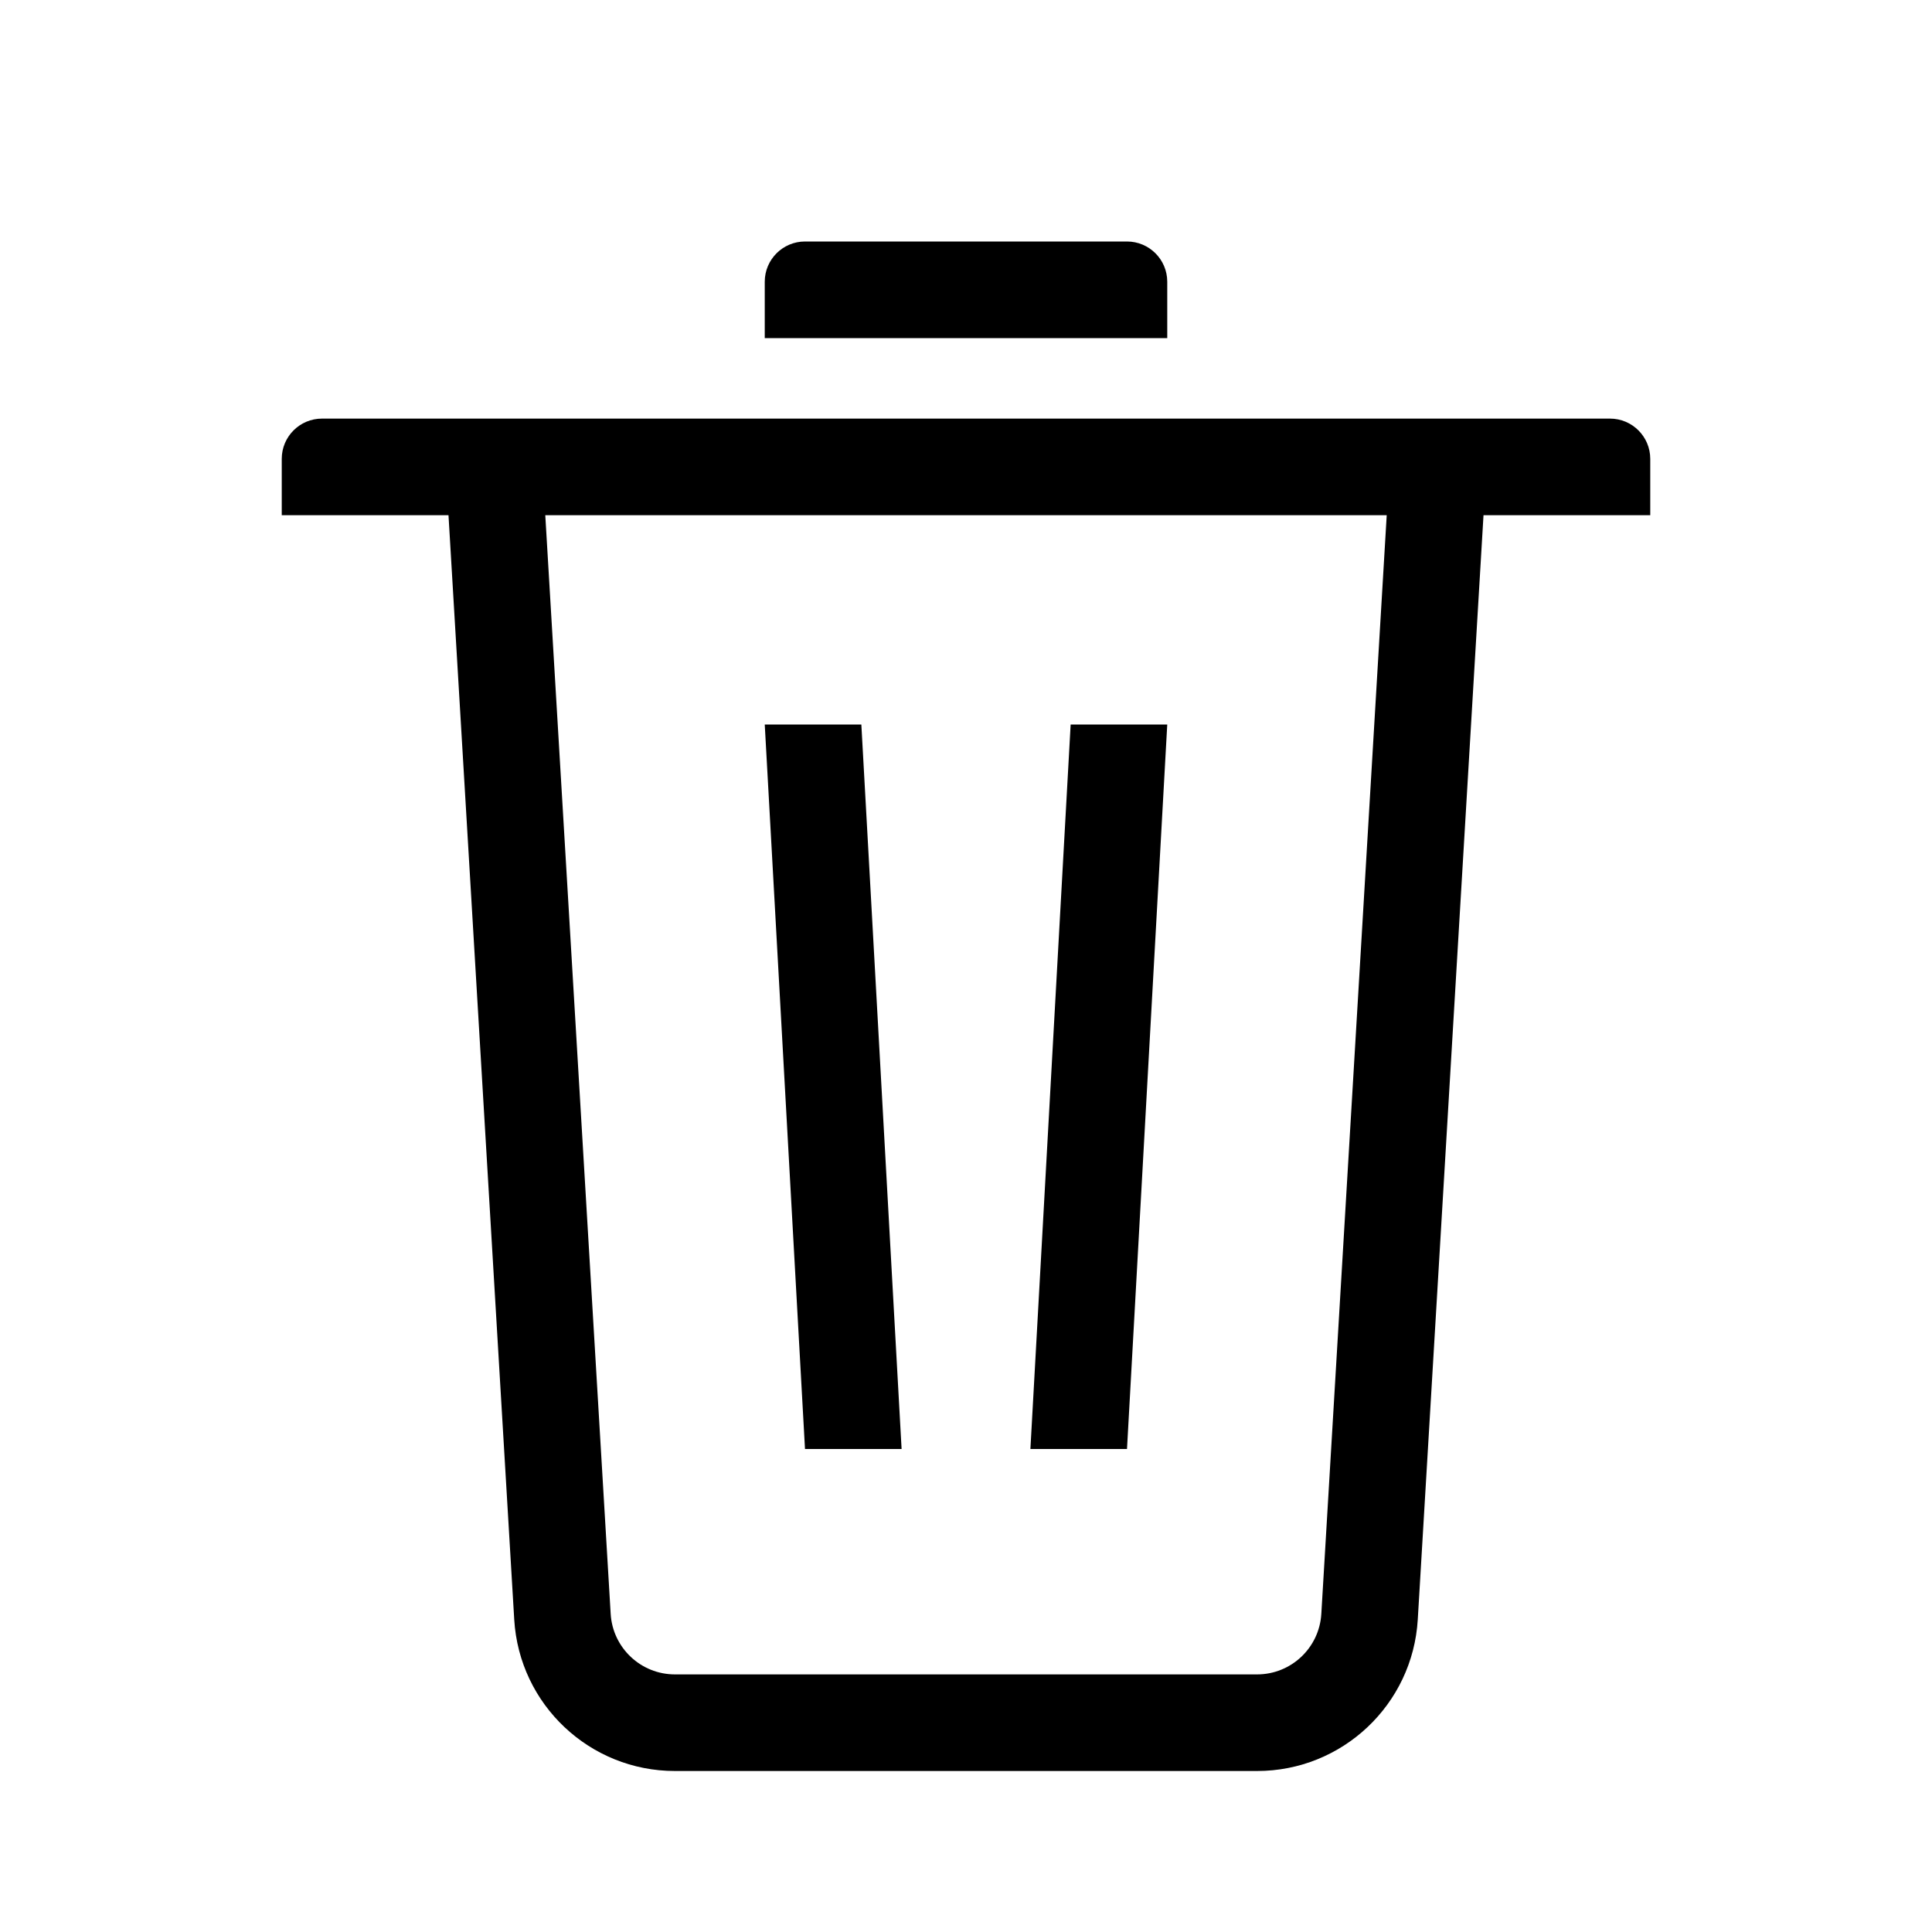
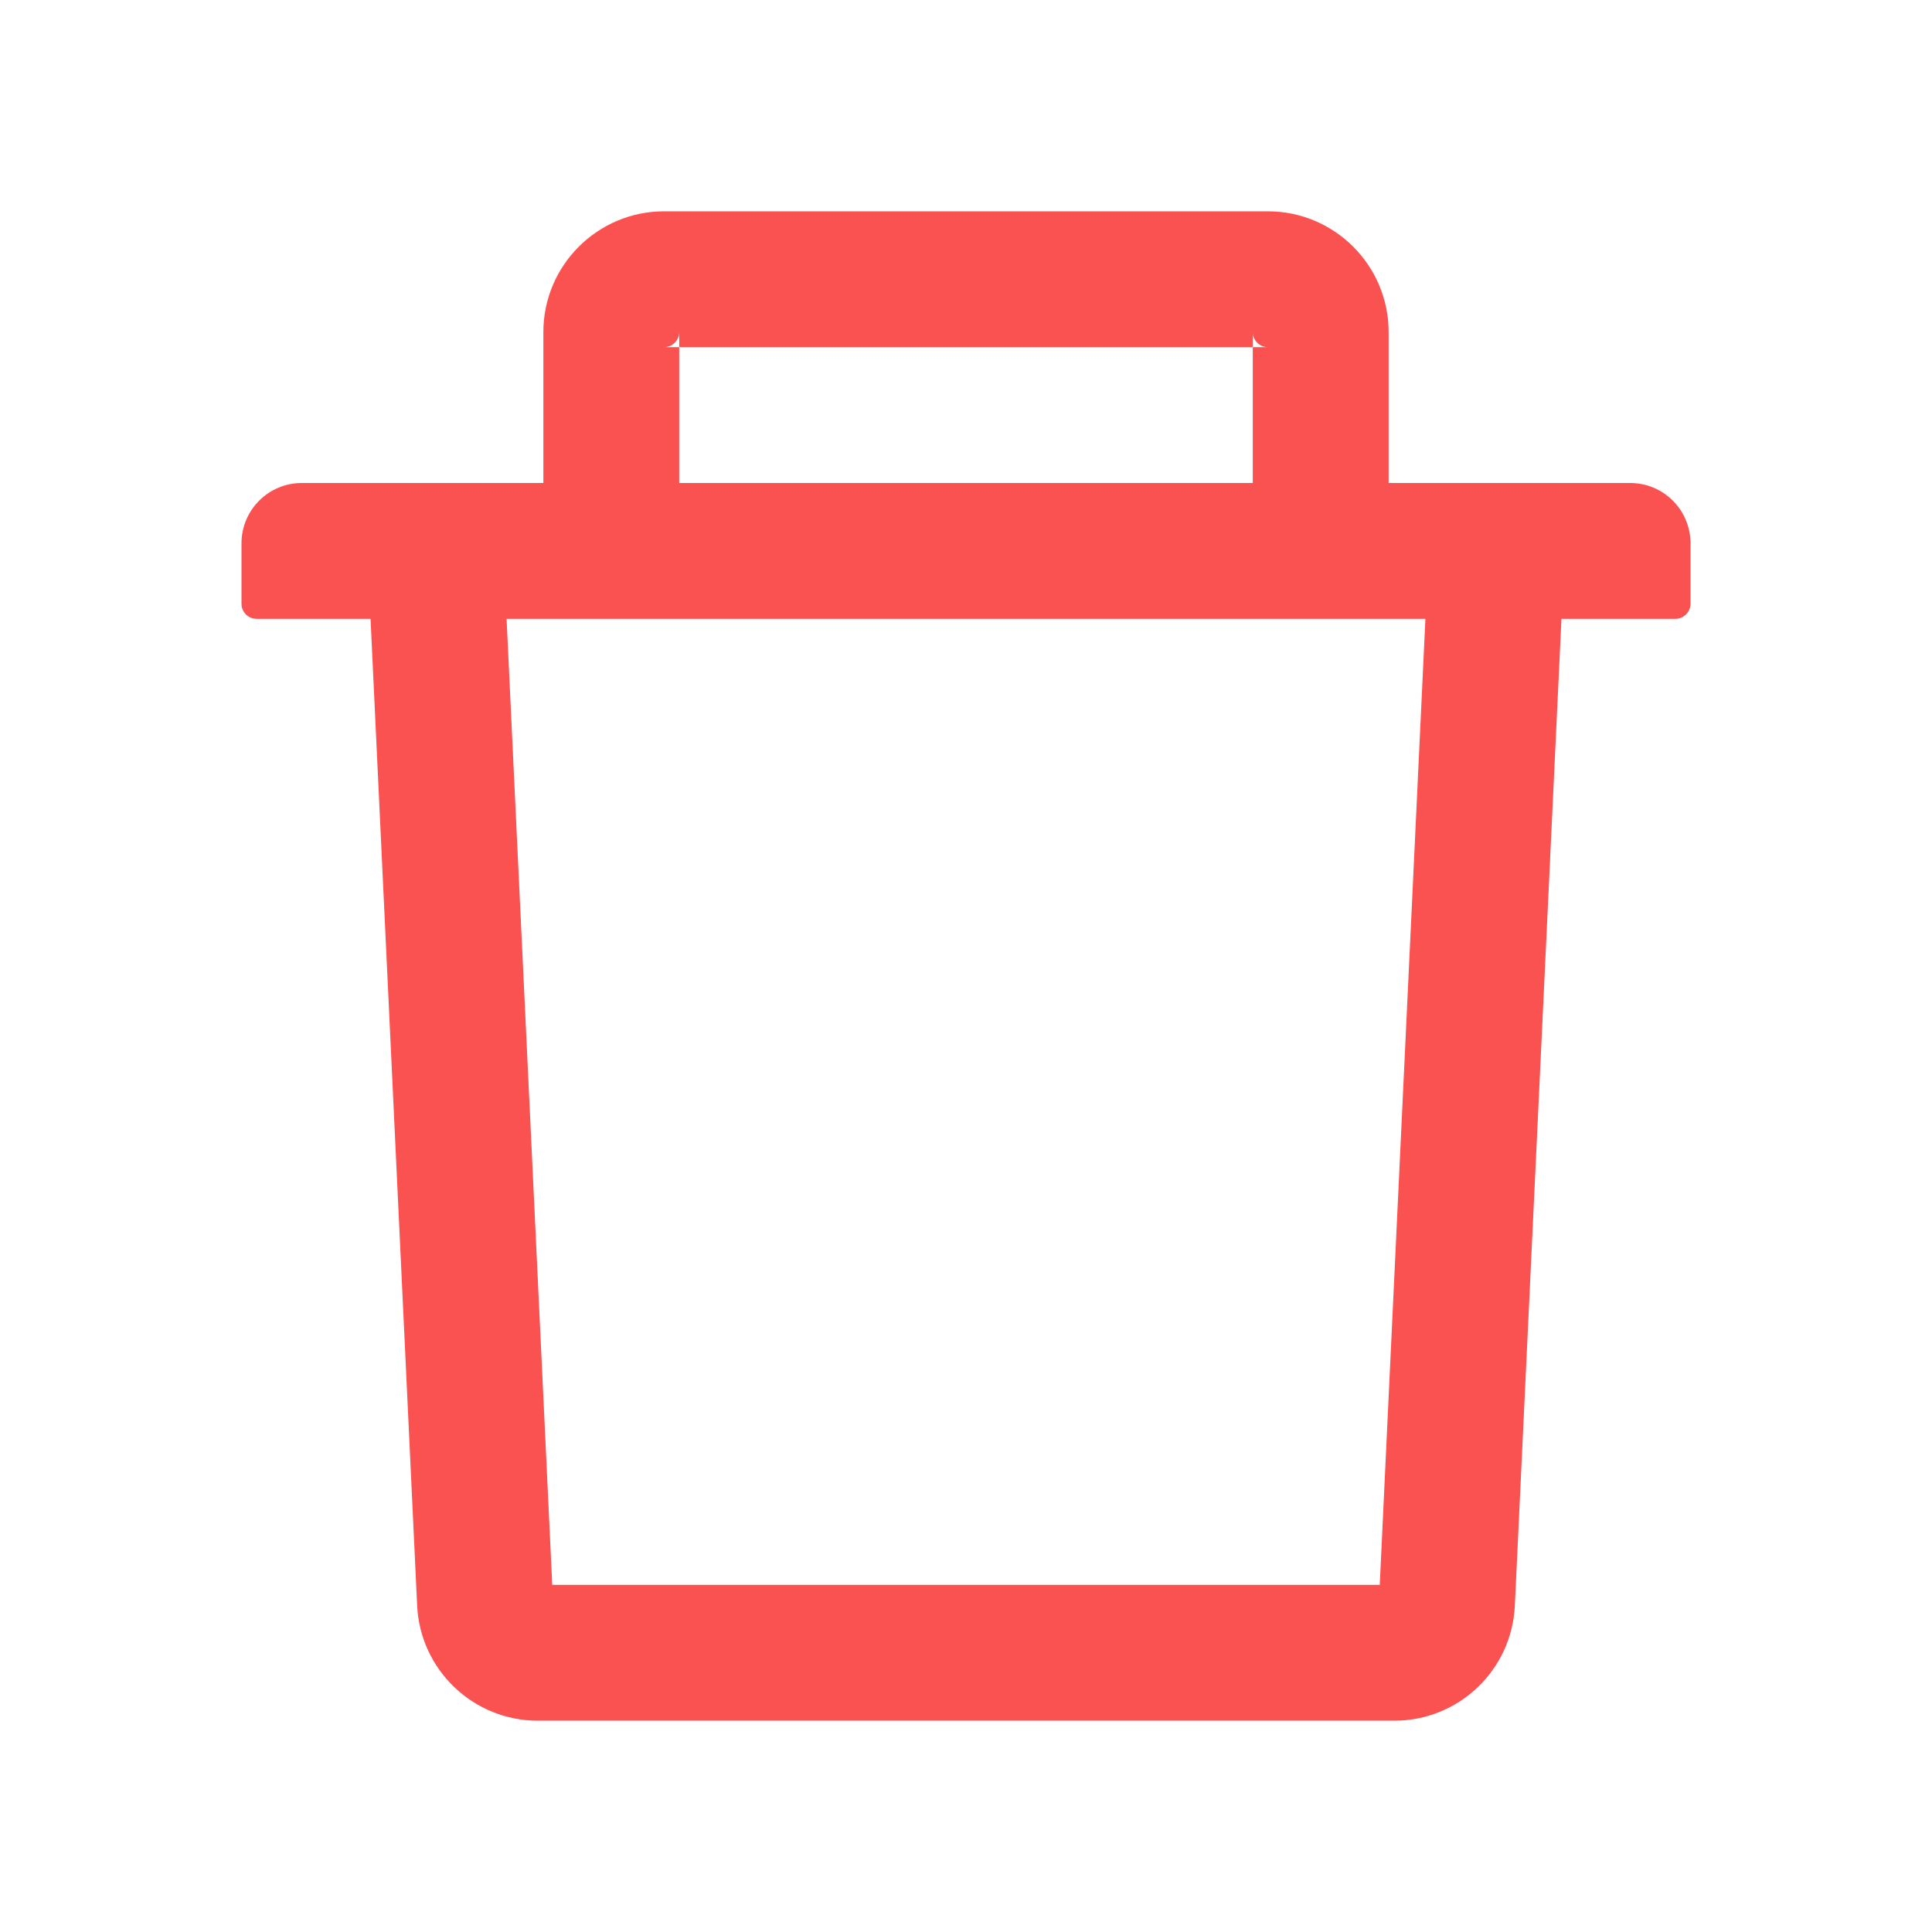
- <svg xmlns="http://www.w3.org/2000/svg" width="72px" height="72px" viewBox="0 0 72 72" version="1.1">
-   <g id="icons_outlined_delete" stroke="none" stroke-width="1" fill="none" fill-rule="evenodd">
-     <g id="icon39" fill="#000000" fill-rule="nonzero">
-       <path d="M20.321,19.2 L22.758,60.143 C22.833,61.41 23.883,62.4 25.153,62.4 L46.847,62.4 C48.117,62.4 49.167,61.41 49.242,60.143 L51.679,19.2 L20.321,19.2 Z M55.286,19.2 L52.836,60.357 C52.647,63.526 50.022,66 46.847,66 L25.153,66 C21.978,66 19.353,63.526 19.164,60.357 L16.714,19.2 L10.5,19.2 L10.5,17.1 C10.5,16.272 11.172,15.6 12,15.6 L60,15.6 C60.828,15.6 61.5,16.272 61.5,17.1 L61.5,19.2 L55.286,19.2 Z M42,9 C42.828,9 43.5,9.672 43.5,10.5 L43.5,12.6 L28.5,12.6 L28.5,10.5 C28.5,9.672 29.172,9 30,9 L42,9 Z M28.5,27 L32.1,27 L33.6,54 L30,54 L28.5,27 Z M39.9,27 L43.5,27 L42,54 L38.4,54 L39.9,27 Z" id="Combined-Shape" />
-     </g>
-   </g>
+ <svg xmlns="http://www.w3.org/2000/svg" t="1649147322201" class="icon" viewBox="0 0 1024 1024" version="1.1" p-id="9156" width="64" height="64">
+   <defs>
+     <style type="text/css">@font-face { font-family: feedback-iconfont; src: url("//at.alicdn.com/t/font_1031158_u69w8yhxdu.woff2?t=1630033759944") format("woff2"), url("//at.alicdn.com/t/font_1031158_u69w8yhxdu.woff?t=1630033759944") format("woff"), url("//at.alicdn.com/t/font_1031158_u69w8yhxdu.ttf?t=1630033759944") format("truetype"); }
+ </style>
+   </defs>
+   <path d="M360 184h-8c4.4 0 8-3.6 8-8v8h304v-8c0 4.4 3.6 8 8 8h-8v72h72v-80c0-35.3-28.7-64-64-64H352c-35.3 0-64 28.7-64 64v80h72v-72z" p-id="9157" fill="#fa5151" />
+   <path d="M864 256H160c-17.7 0-32 14.3-32 32v32c0 4.4 3.6 8 8 8h60.4l24.7 523c1.6 34.1 29.8 61 63.9 61h454c34.2 0 62.3-26.8 63.9-61l24.7-523H888c4.4 0 8-3.6 8-8v-32c0-17.7-14.3-32-32-32zM731.3 840H292.7l-24.2-512h487l-24.2 512z" p-id="9158" fill="#fa5151" />
</svg>
